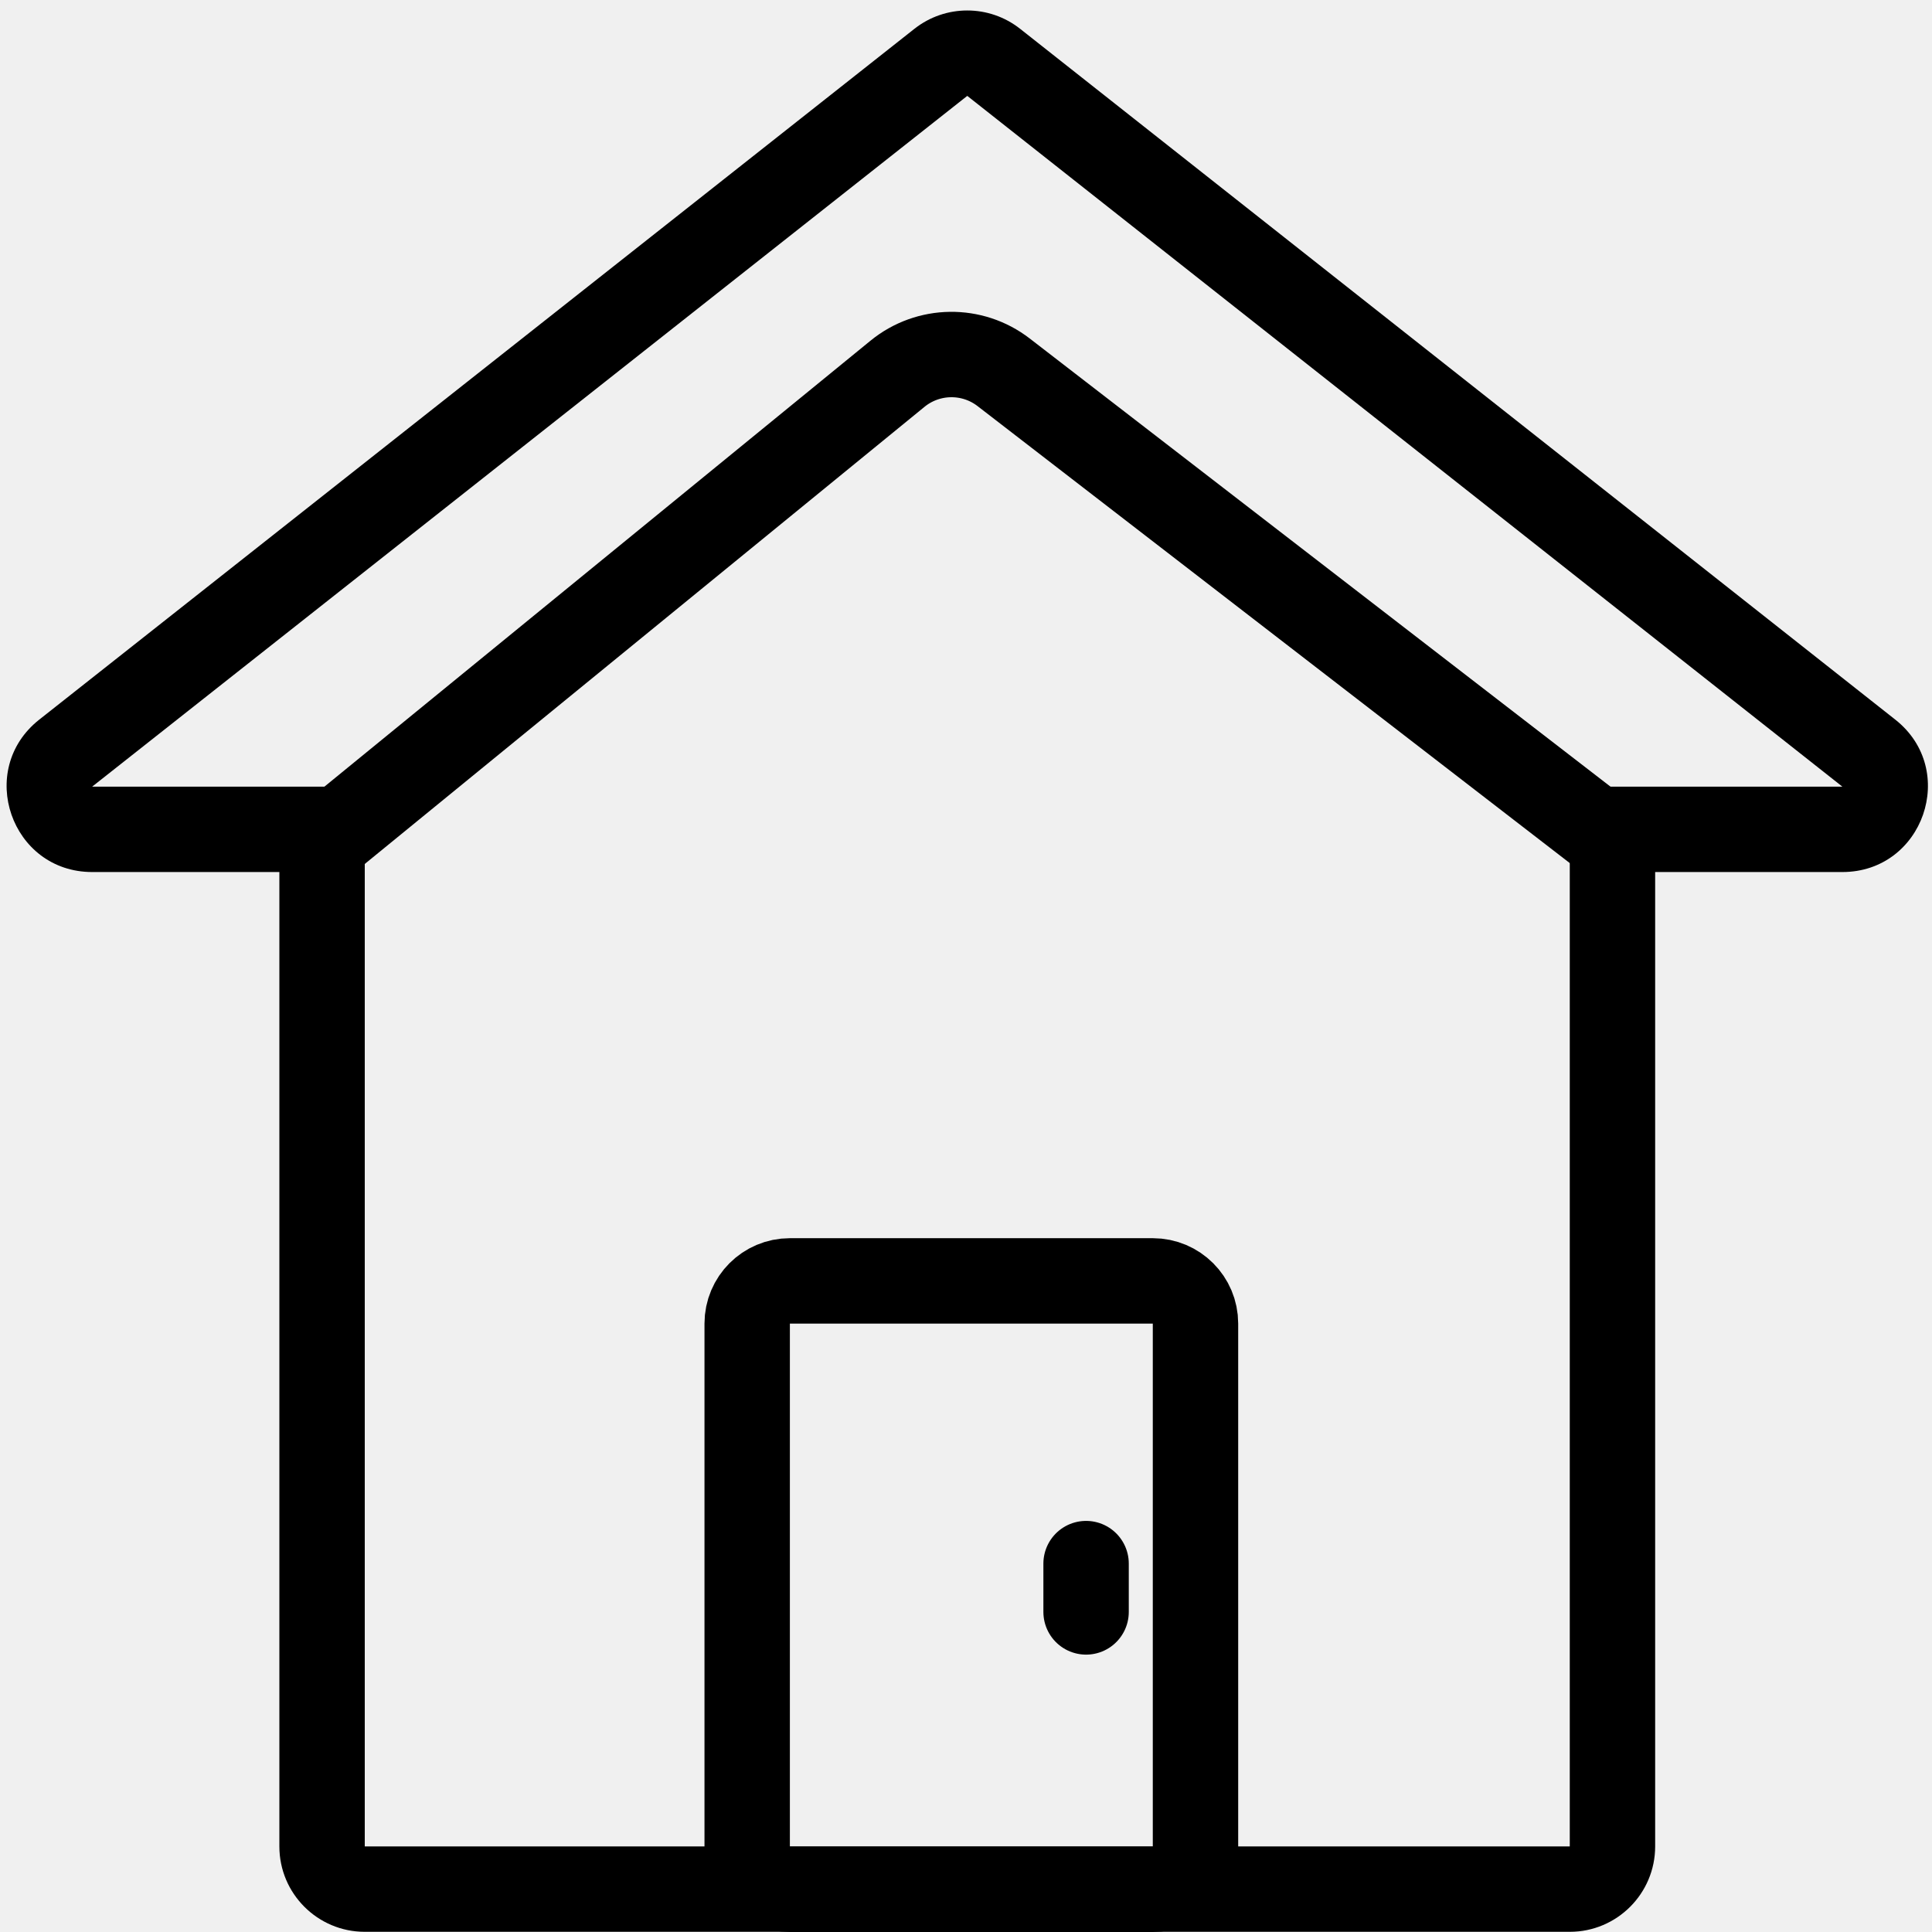
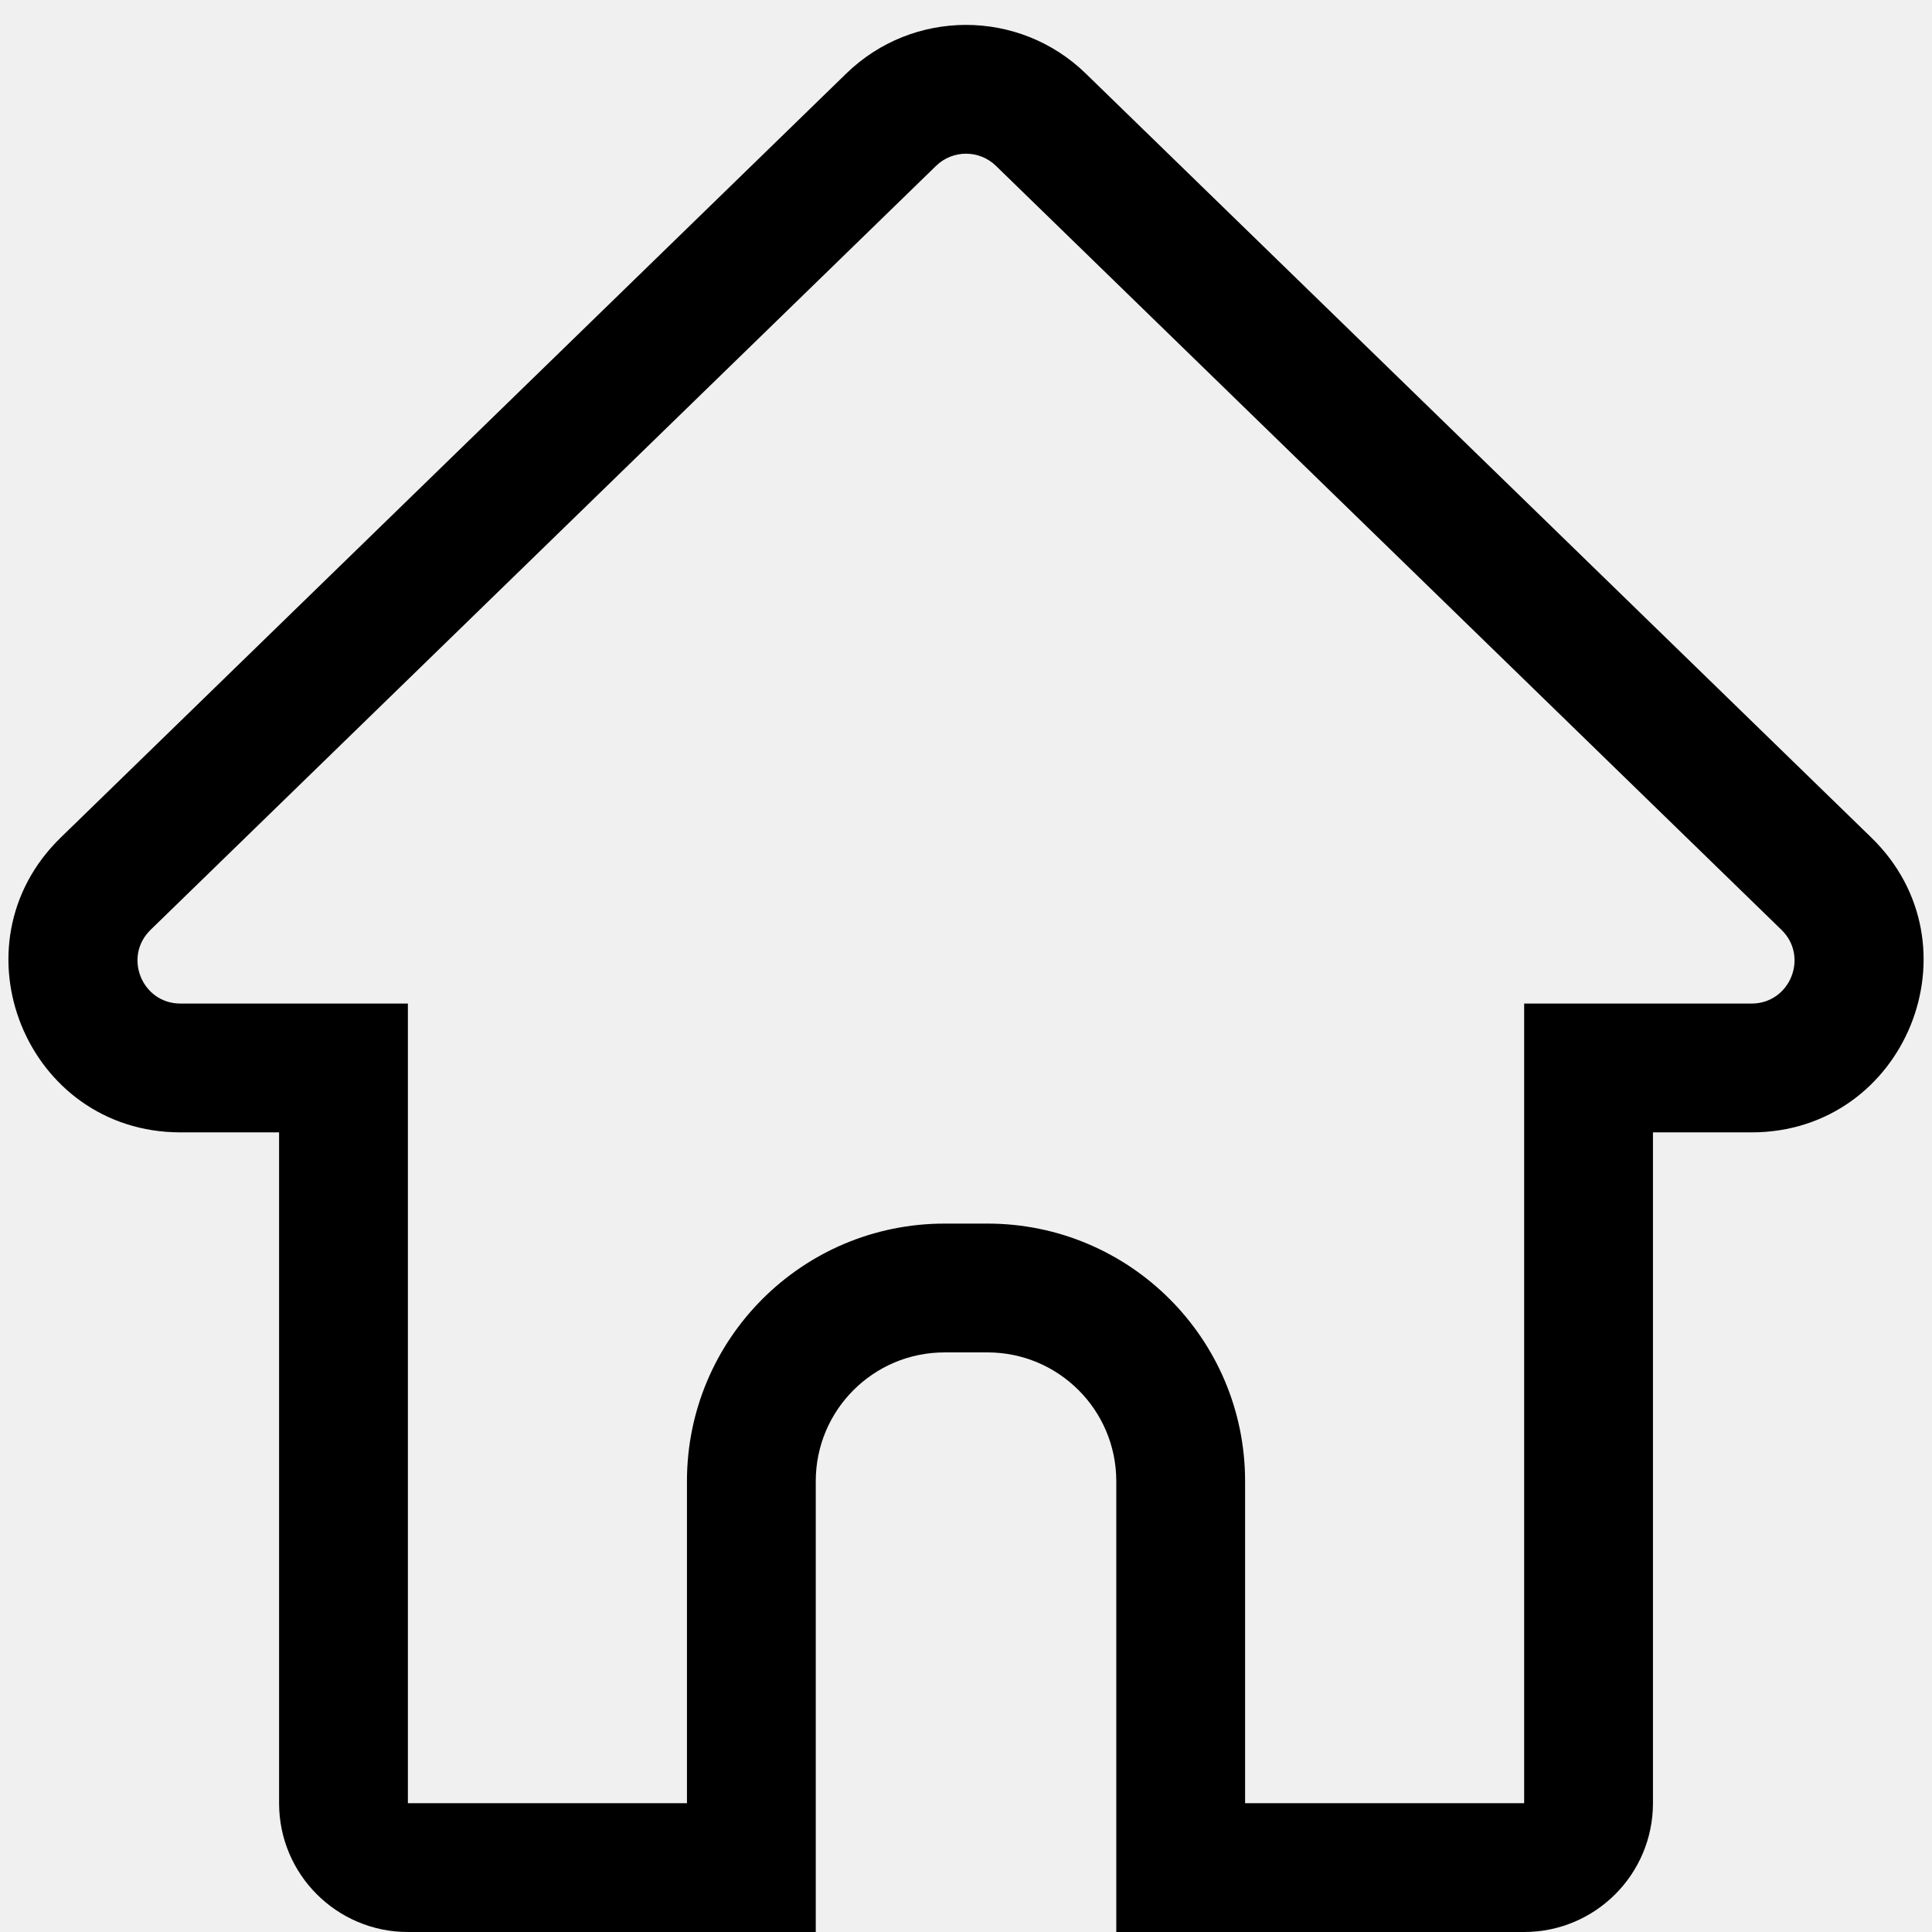
- <svg xmlns="http://www.w3.org/2000/svg" width="181" height="181" viewBox="0 0 181 181" fill="none">
-   <mask id="path-1-inside-1_1709_28634" fill="white">
-     <path fill-rule="evenodd" clip-rule="evenodd" d="M95.575 2.703C92.669 0.408 88.568 0.408 85.662 2.703L3.677 67.418C-2.279 72.12 1.046 81.697 8.634 81.697H26.173V172.982C26.173 177.4 29.755 180.982 34.173 180.982H147.064C151.483 180.982 155.064 177.4 155.064 172.982V81.697H172.603C180.192 81.697 183.516 72.12 177.56 67.418L95.575 2.703Z" />
+ <svg xmlns="http://www.w3.org/2000/svg" width="90" height="90" viewBox="0 0 90 90" fill="none">
+   <mask id="path-1-inside-1_5613_59330" fill="white">
+     <path d="M39.423 3.425C42.528 0.405 47.473 0.405 50.578 3.425L87.171 39.015C92.319 44.021 88.773 52.75 81.593 52.75H77.001V84C77.001 87.313 74.314 90 71.001 90H52.001V69C52.001 65.686 49.315 63 46.001 63H44.001C40.687 63 38.001 65.686 38.001 69V90H19.001C15.687 90 13.001 87.314 13.001 84V52.75H8.408C1.227 52.75 -2.317 44.021 2.831 39.015L39.423 3.425Z" />
  </mask>
-   <path d="M85.662 2.703L90.619 8.982V8.982L85.662 2.703ZM95.575 2.703L100.532 -3.577L100.532 -3.577L95.575 2.703ZM3.677 67.418L-1.28 61.139H-1.28L3.677 67.418ZM26.173 81.697H34.173V73.697H26.173V81.697ZM155.064 81.697V73.697H147.064V81.697H155.064ZM177.56 67.418L182.517 61.139H182.517L177.56 67.418ZM90.619 8.982V8.982L100.532 -3.577C94.719 -8.165 86.518 -8.165 80.705 -3.577L90.619 8.982ZM8.634 73.697L90.619 8.982L80.705 -3.577L-1.28 61.139L8.634 73.697ZM8.634 73.697C8.607 73.697 8.587 73.696 8.572 73.695C8.558 73.694 8.548 73.693 8.543 73.692C8.537 73.691 8.536 73.691 8.538 73.691C8.539 73.691 8.543 73.692 8.55 73.695C8.556 73.697 8.563 73.699 8.571 73.703C8.58 73.707 8.588 73.711 8.597 73.715C8.615 73.725 8.63 73.735 8.643 73.744C8.668 73.763 8.673 73.773 8.667 73.764C8.663 73.76 8.658 73.751 8.652 73.739C8.645 73.727 8.639 73.713 8.634 73.697C8.629 73.682 8.625 73.667 8.622 73.654C8.619 73.64 8.619 73.63 8.618 73.625C8.618 73.613 8.62 73.624 8.612 73.655C8.608 73.67 8.602 73.688 8.594 73.706C8.59 73.715 8.586 73.724 8.581 73.732C8.577 73.74 8.573 73.747 8.569 73.752C8.566 73.757 8.563 73.761 8.562 73.762C8.561 73.763 8.562 73.762 8.566 73.758C8.569 73.754 8.576 73.747 8.587 73.737C8.598 73.727 8.613 73.714 8.634 73.697L-1.28 61.139C-13.192 70.542 -6.543 89.697 8.634 89.697V73.697ZM26.173 73.697H8.634V89.697H26.173V73.697ZM34.173 172.982V81.697H18.173V172.982H34.173ZM34.173 172.982H34.173H18.173C18.173 181.818 25.337 188.982 34.173 188.982V172.982ZM147.064 172.982H34.173V188.982H147.064V172.982ZM147.064 172.982V188.982C155.901 188.982 163.064 181.818 163.064 172.982H147.064ZM147.064 81.697V172.982H163.064V81.697H147.064ZM172.603 73.697H155.064V89.697H172.603V73.697ZM172.603 73.697C172.624 73.714 172.639 73.727 172.65 73.737C172.661 73.747 172.668 73.754 172.671 73.758C172.675 73.762 172.676 73.763 172.675 73.762C172.674 73.761 172.671 73.757 172.668 73.752C172.664 73.747 172.66 73.74 172.656 73.732C172.651 73.724 172.647 73.715 172.643 73.706C172.635 73.688 172.629 73.67 172.625 73.655C172.617 73.624 172.619 73.613 172.619 73.625C172.619 73.63 172.618 73.64 172.615 73.654C172.612 73.667 172.609 73.682 172.603 73.697C172.598 73.713 172.592 73.727 172.585 73.739C172.579 73.751 172.574 73.76 172.57 73.764C172.564 73.773 172.569 73.763 172.594 73.744C172.607 73.735 172.622 73.725 172.64 73.715C172.649 73.711 172.657 73.707 172.666 73.703C172.674 73.699 172.681 73.697 172.688 73.695C172.694 73.692 172.698 73.691 172.699 73.691C172.701 73.691 172.7 73.691 172.694 73.692C172.689 73.693 172.68 73.694 172.665 73.695C172.65 73.696 172.63 73.697 172.603 73.697V89.697C187.78 89.697 194.429 70.542 182.517 61.139L172.603 73.697ZM90.618 8.982L172.603 73.697L182.517 61.139L100.532 -3.577L90.618 8.982Z" fill="black" mask="url(#path-1-inside-1_1709_28634)" />
-   <rect x="70" y="120" width="42" height="57" rx="4" stroke="black" stroke-width="8" />
-   <path d="M29 80L84.081 35.017C86.962 32.665 91.084 32.608 94.028 34.88L152.5 80" stroke="black" stroke-width="8" />
-   <path d="M101.75 146.486V151.014" stroke="black" stroke-width="8" stroke-linecap="round" />
+   <path d="M39.423 3.425L35.24 -0.877L35.239 -0.876L39.423 3.425ZM50.578 3.425L54.761 -0.876L54.761 -0.876L50.578 3.425ZM87.171 39.015L91.354 34.714L91.354 34.714L87.171 39.015ZM81.593 52.75L81.593 58.75L81.593 58.75L81.593 52.75ZM77.001 52.75V46.75H71.001V52.75H77.001ZM77.001 84L83.001 84V84H77.001ZM71.001 90L71.001 96L71.002 96L71.001 90ZM52.001 90H46.001V96H52.001V90ZM52.001 69L58.001 69L58.001 69L52.001 69ZM44.001 63L44.001 57L44.001 63ZM38.001 69L32.001 69V69H38.001ZM38.001 90V96H44.001V90H38.001ZM13.001 84L7.001 84L7.001 84L13.001 84ZM13.001 52.75H19.001V46.75H13.001V52.75ZM8.408 52.75L8.408 58.75H8.408V52.75ZM2.831 39.015L7.014 43.316L7.014 43.316L2.831 39.015ZM39.423 3.425L43.606 7.726C44.382 6.971 45.619 6.971 46.395 7.726L50.578 3.425L54.761 -0.876C49.327 -6.162 40.674 -6.161 35.24 -0.877L39.423 3.425ZM50.578 3.425L46.395 7.726L82.988 43.316L87.171 39.015L91.354 34.714L54.761 -0.876L50.578 3.425ZM87.171 39.015L82.988 43.316C84.274 44.567 83.388 46.75 81.593 46.75L81.593 52.75L81.593 58.75C94.158 58.749 100.363 43.476 91.354 34.714L87.171 39.015ZM81.593 52.75V46.75H77.001V52.75V58.75H81.593V52.75ZM77.001 52.75H71.001V84H77.001H83.001V52.75H77.001ZM77.001 84L71.001 84L71 84L71.001 90L71.002 96C77.628 95.999 83.001 90.627 83.001 84L77.001 84ZM71.001 90V84H52.001V90V96H71.001V90ZM52.001 90H58.001V69H52.001H46.001V90H52.001ZM52.001 69L58.001 69C58.001 62.373 52.629 57 46.001 57V63V69L46.001 69L52.001 69ZM46.001 63V57H44.001V63V69H46.001V63ZM44.001 63L44.001 57C37.373 57 32.001 62.373 32.001 69L38.001 69L44.001 69L44.001 69L44.001 63ZM38.001 69H32.001V90H38.001H44.001V69H38.001ZM38.001 90V84H19.001V90V96H38.001V90ZM19.001 90V84L19.001 84L13.001 84L7.001 84C7.001 90.627 12.373 96 19.001 96V90ZM13.001 84H19.001V52.75H13.001H7.001V84H13.001ZM13.001 52.75V46.75H8.408V52.75V58.75H13.001V52.75ZM8.408 52.75L8.408 46.75C6.614 46.75 5.727 44.568 7.014 43.316L2.831 39.015L-1.352 34.714C-10.36 43.474 -4.159 58.75 8.408 58.75L8.408 52.75ZM2.831 39.015L7.014 43.316L43.606 7.726L39.423 3.425L35.239 -0.876L-1.352 34.714L2.831 39.015Z" fill="black" mask="url(#path-1-inside-1_5613_59330)" />
</svg>
